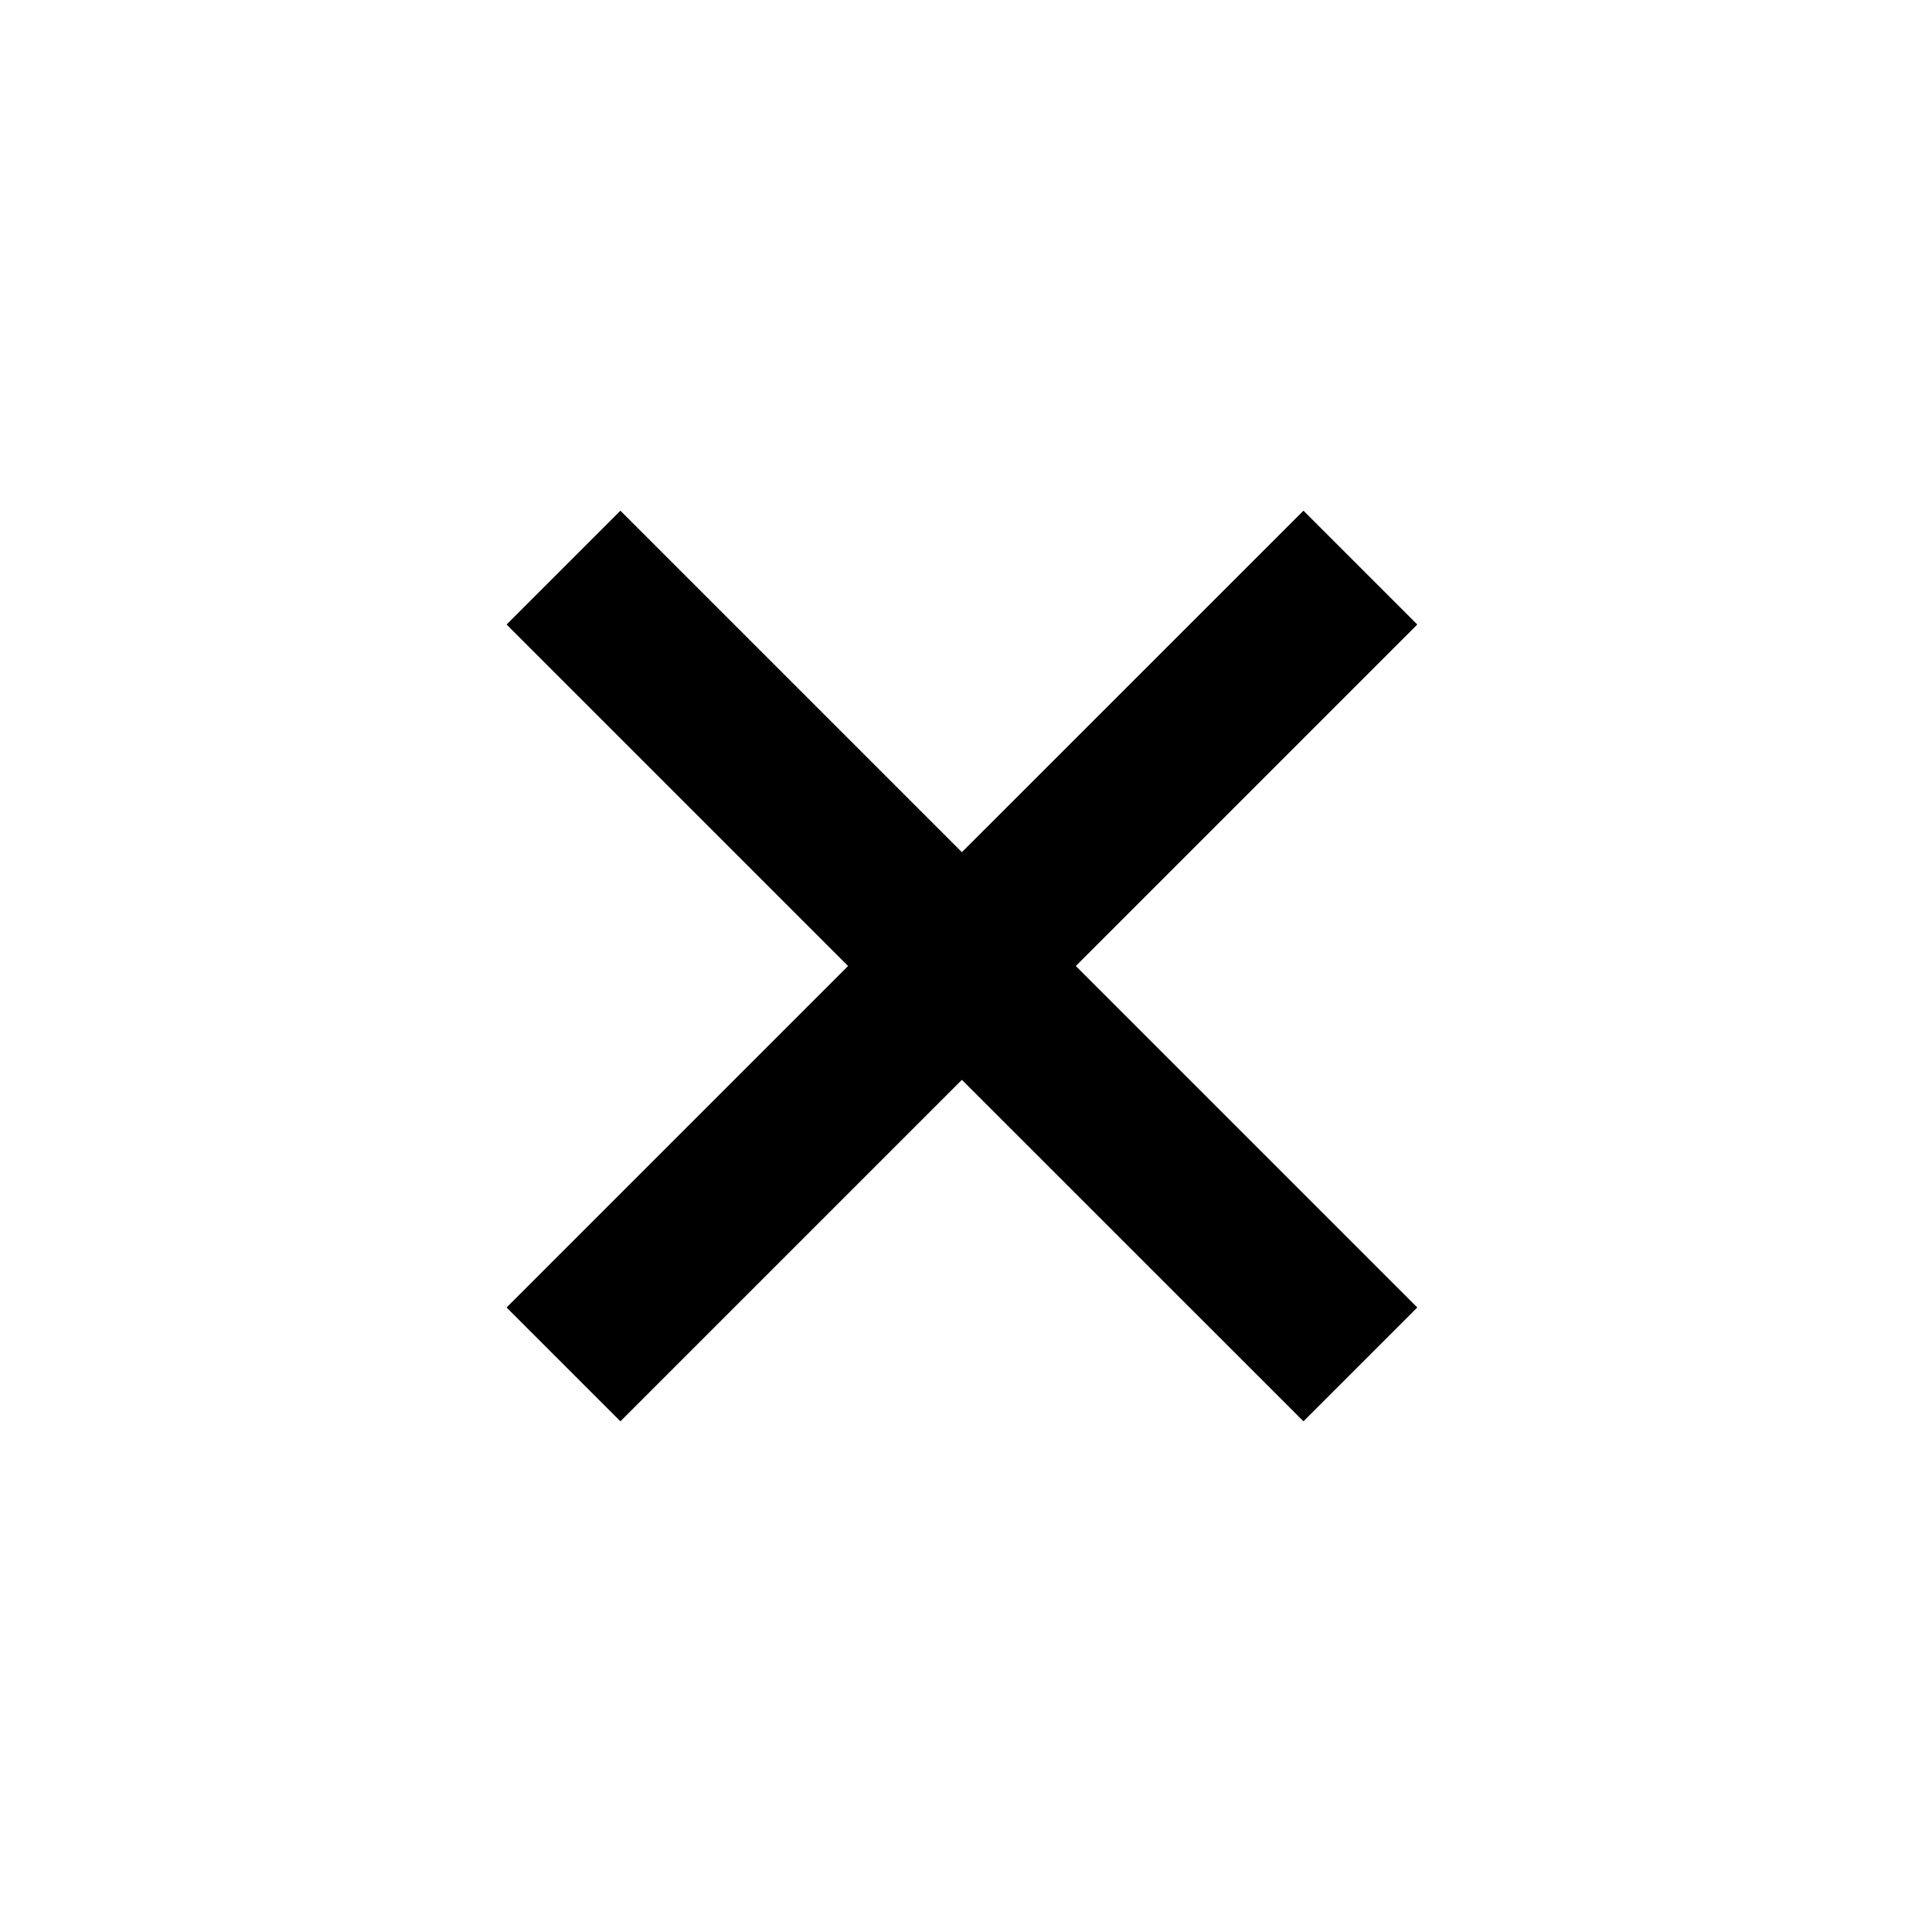
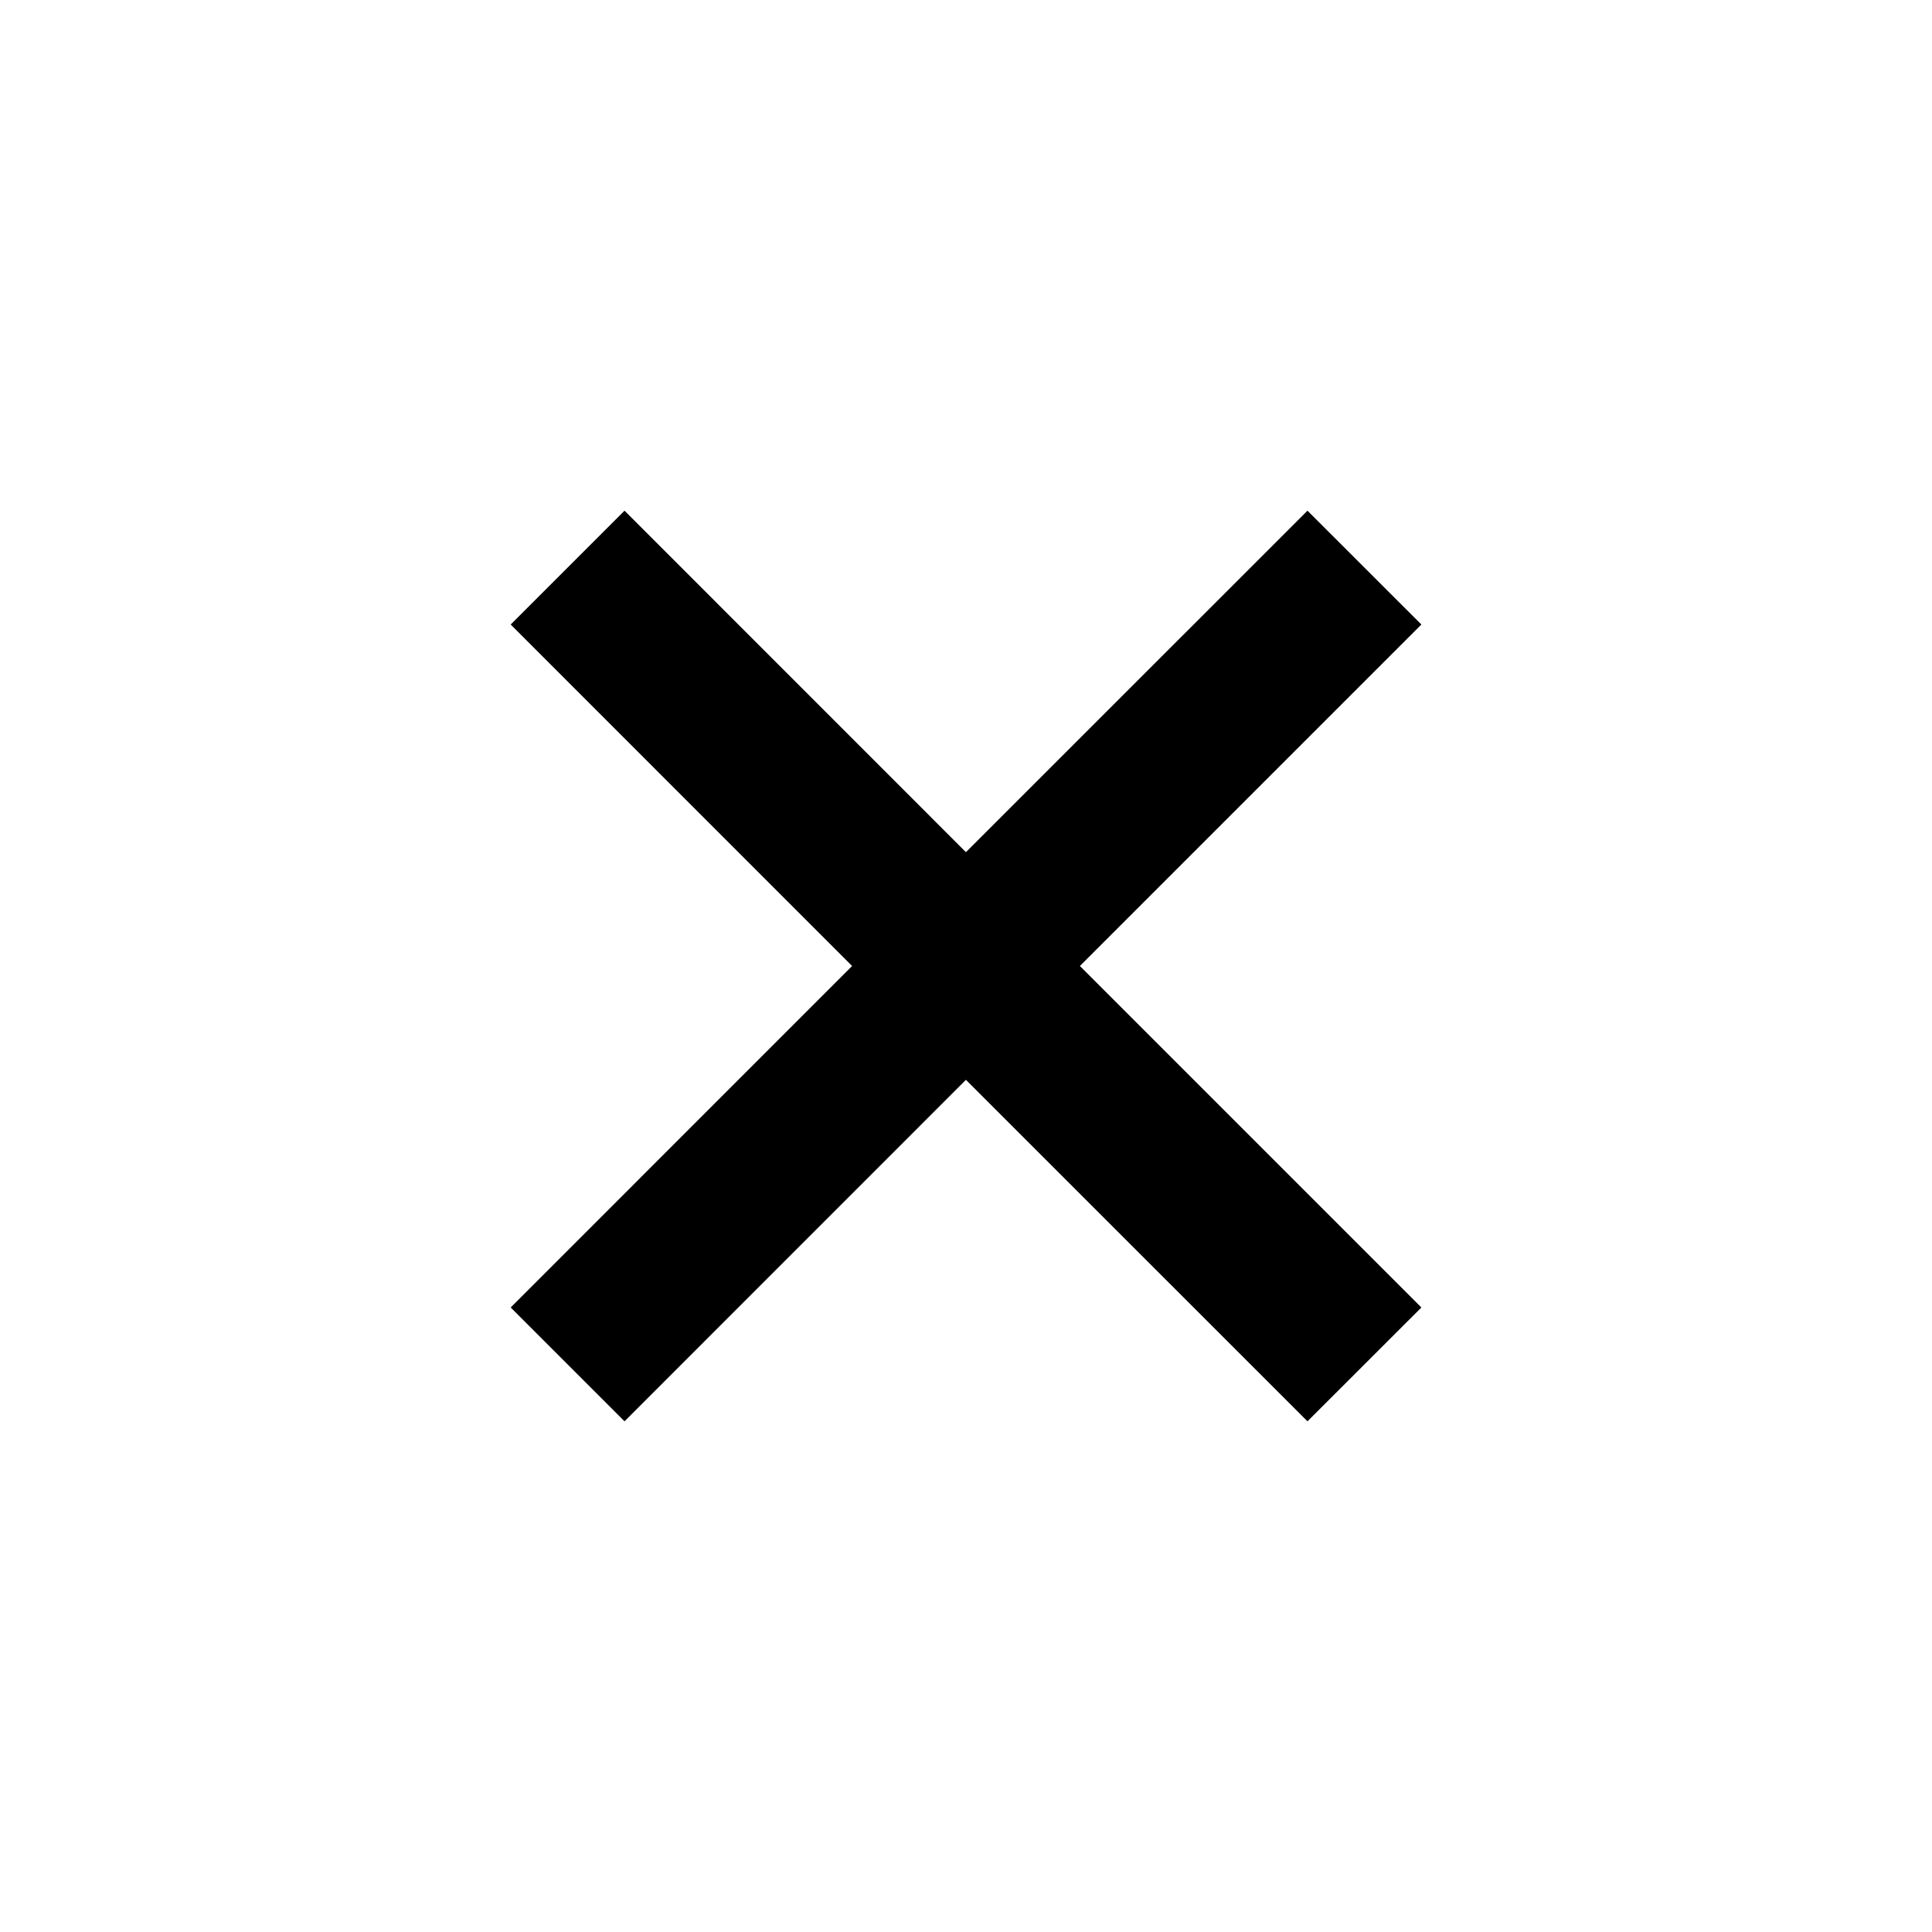
<svg xmlns="http://www.w3.org/2000/svg" width="24" height="24" viewBox="0 0 24 24" fill="none">
-   <path d="M16.192 6.344L11.949 10.586L7.707 6.344L6.293 7.758L10.535 12L6.293 16.242L7.707 17.656L11.949 13.414L16.192 17.656L17.606 16.242L13.364 12L17.606 7.758L16.192 6.344Z" fill="black" />
+   <path d="M16.242 6.344L11.999 10.586L7.758 6.344L6.344 7.758L10.585 12L6.344 16.242L7.758 17.656L11.999 13.414L16.242 17.656L17.657 16.242L13.415 12L17.657 7.758L16.242 6.344Z" fill="black" />
</svg>
